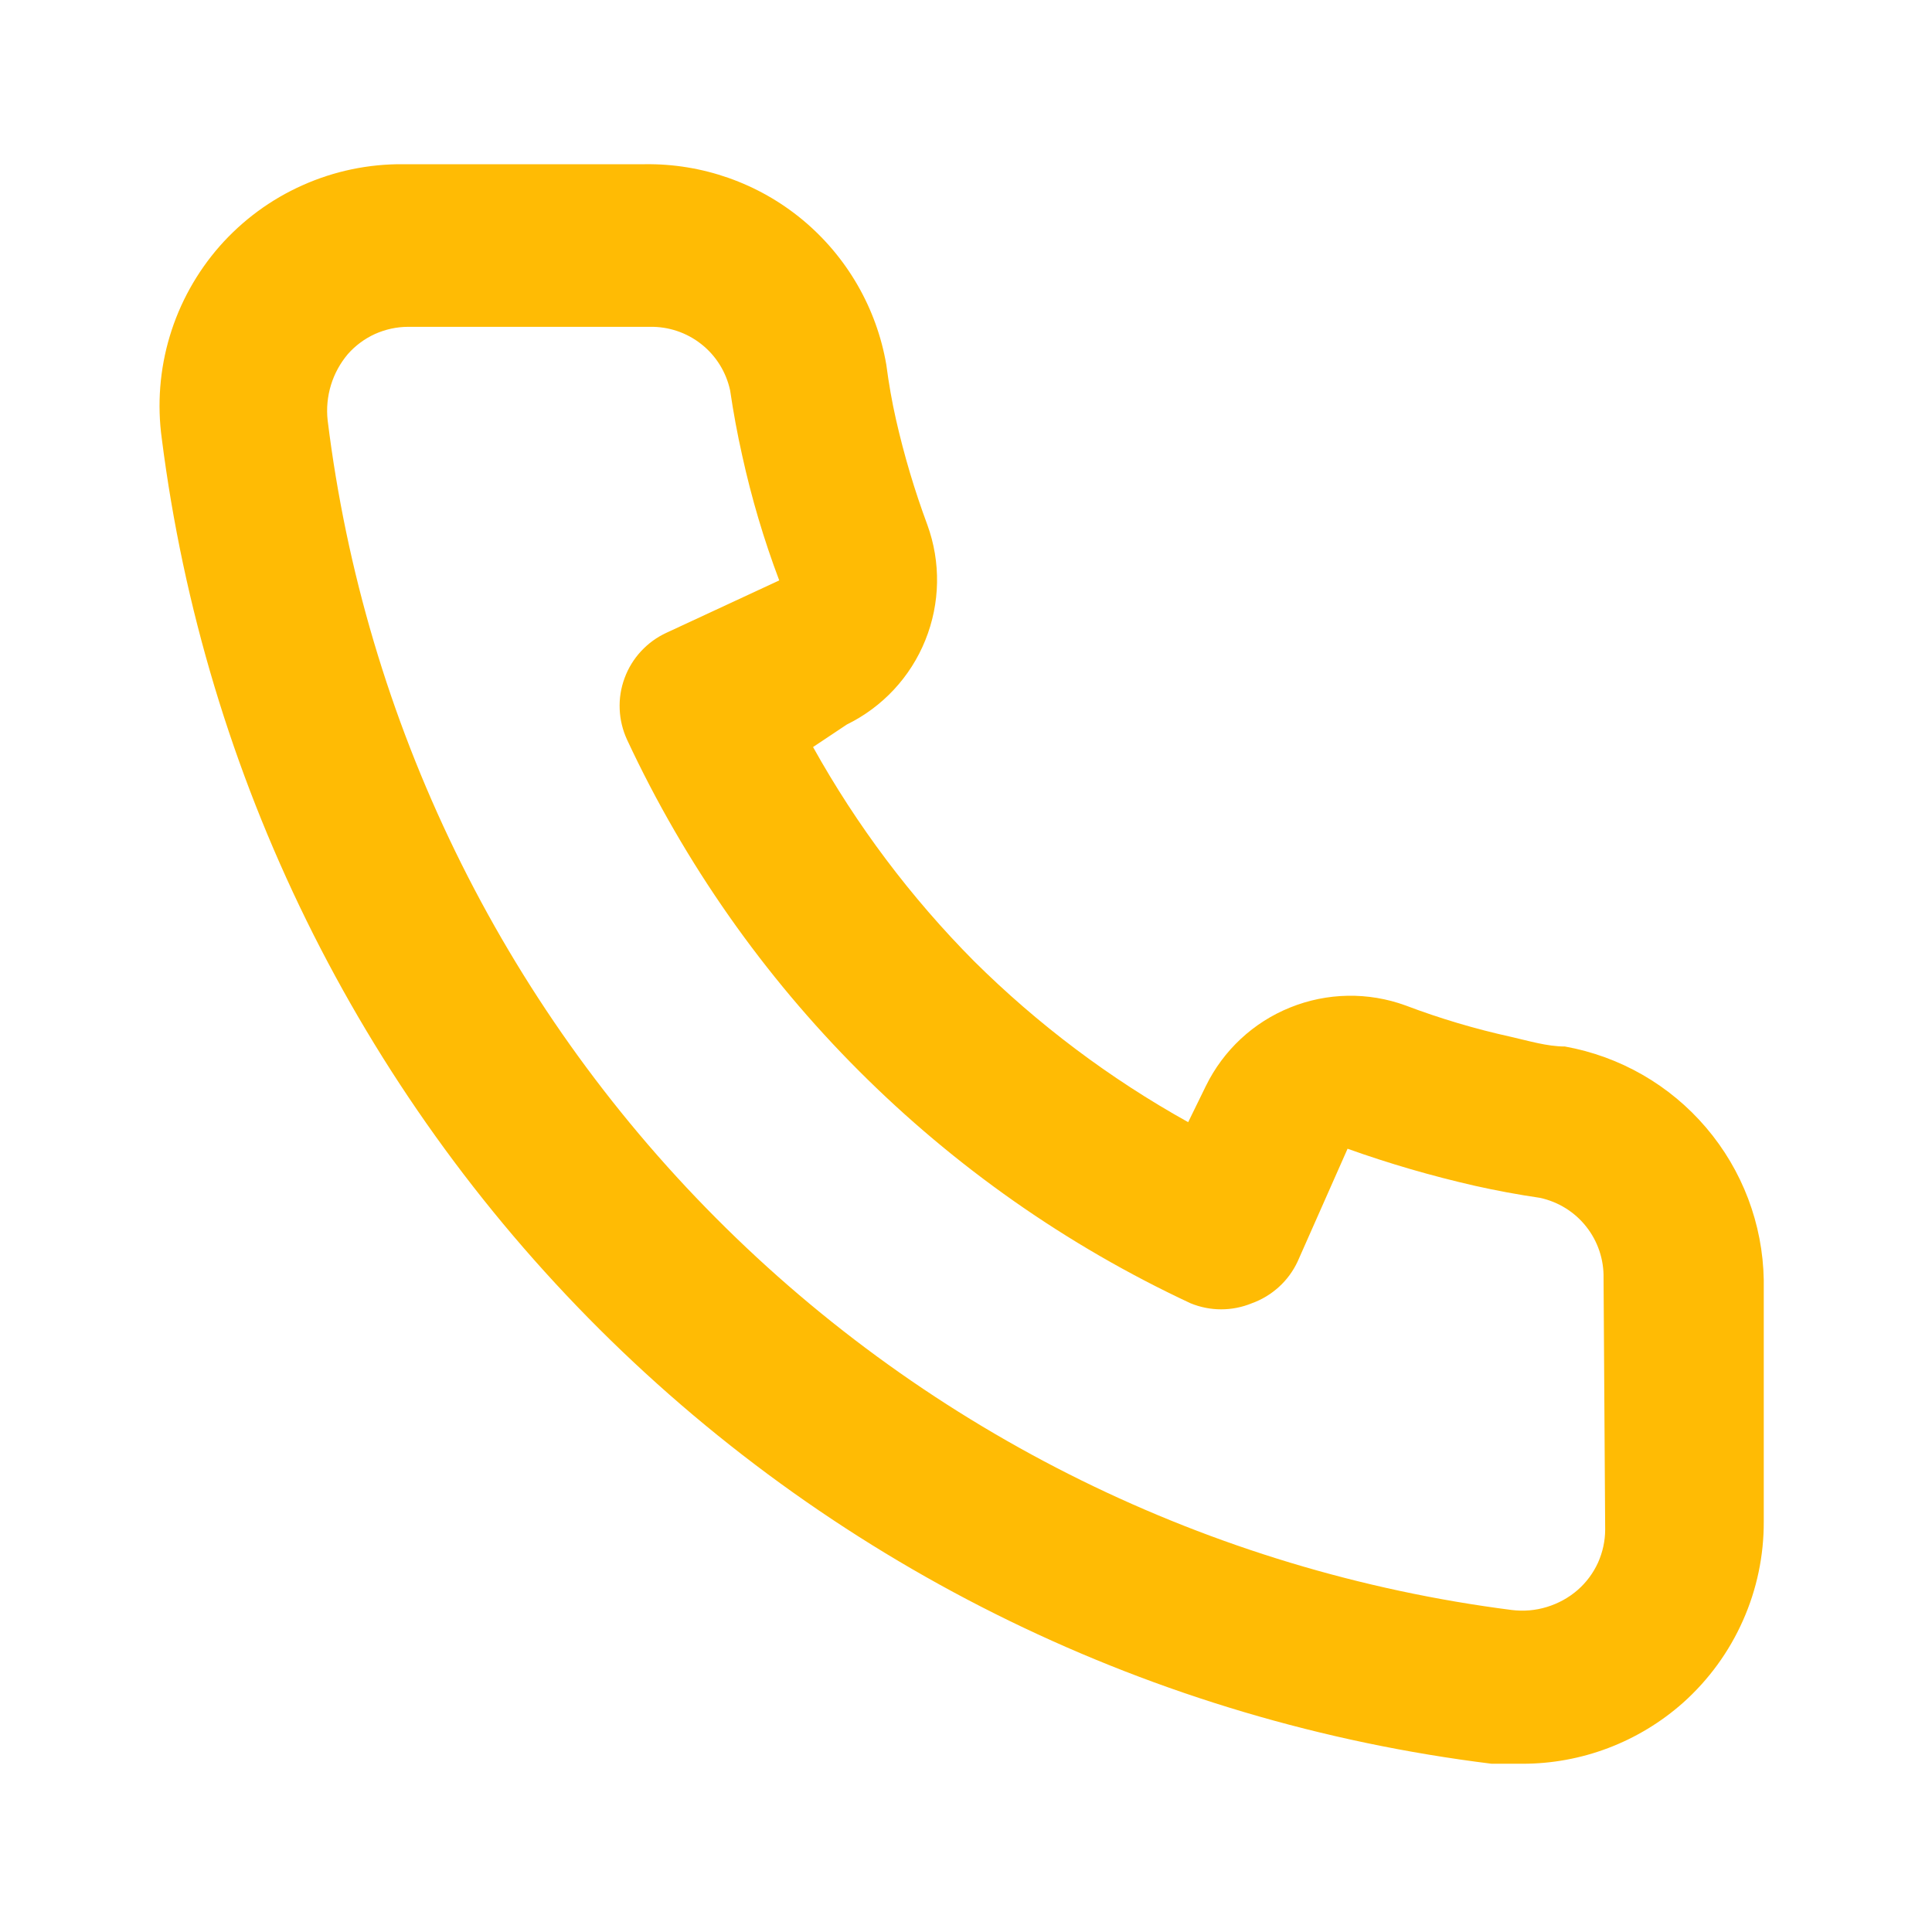
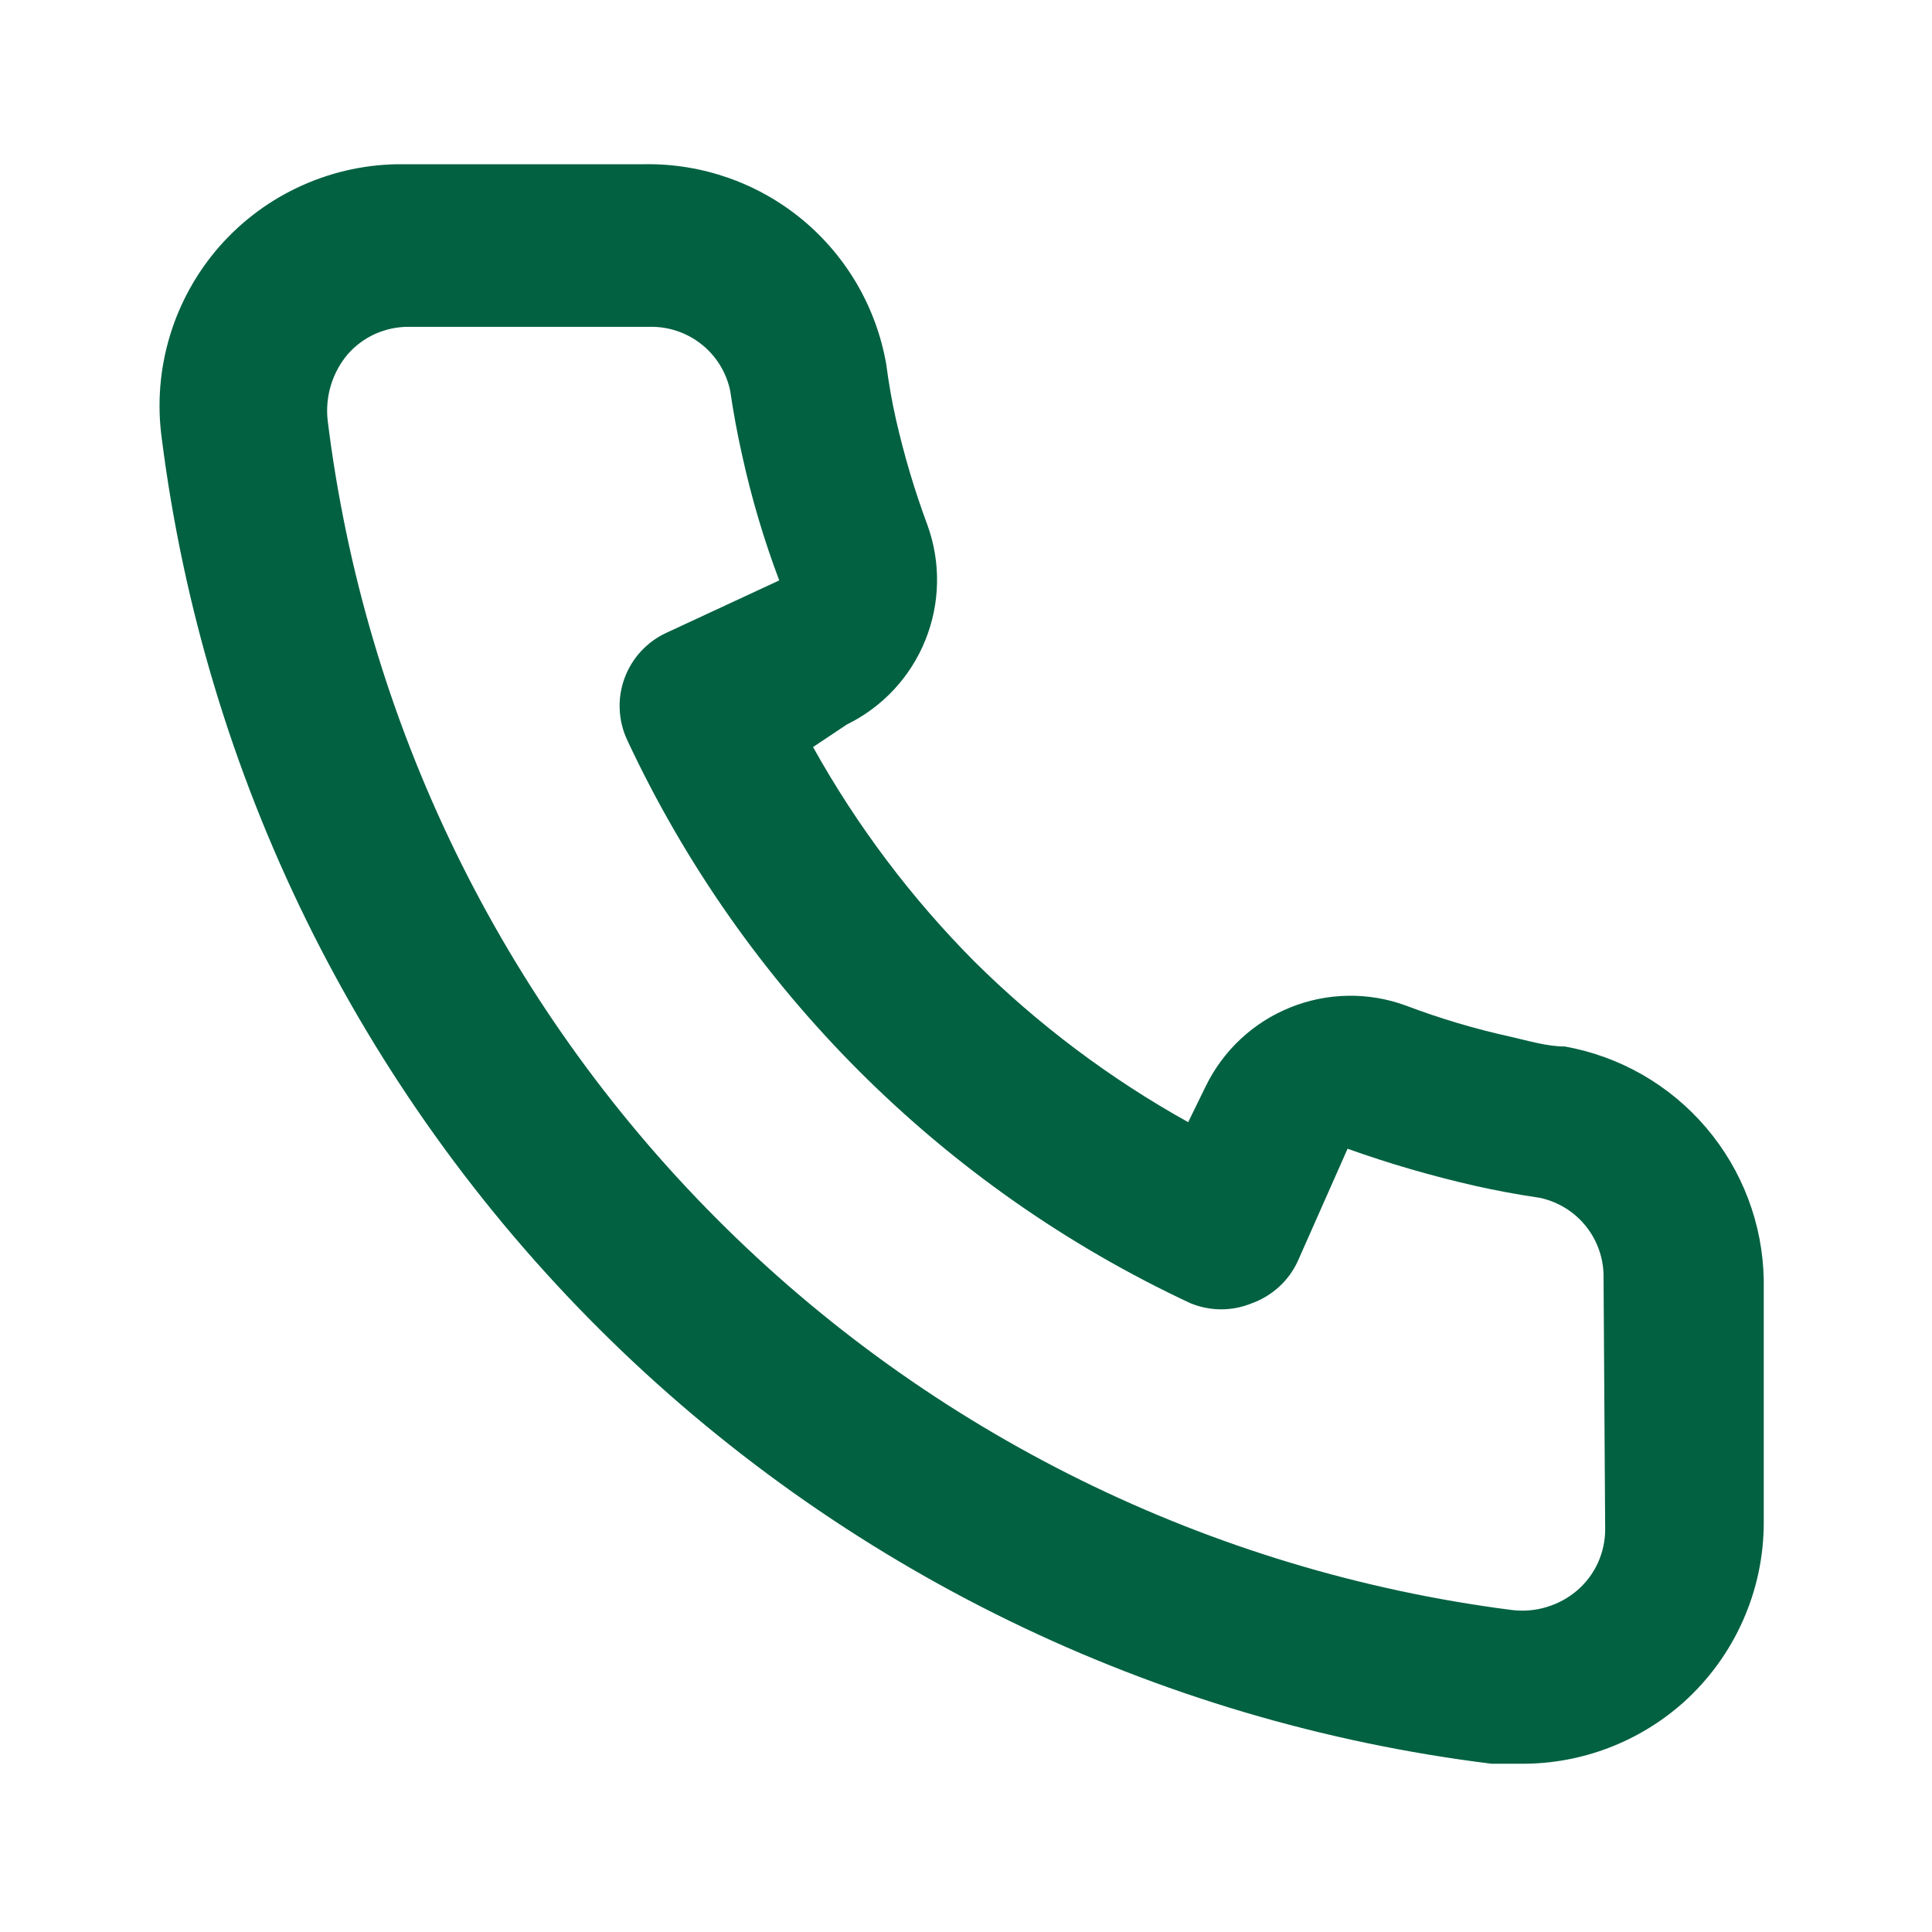
<svg xmlns="http://www.w3.org/2000/svg" width="24" height="24" viewBox="0 0 24 24" fill="none">
-   <path d="M19.44 13C19.22 13 18.99 12.93 18.77 12.88C18.325 12.782 17.887 12.652 17.46 12.49C16.996 12.321 16.486 12.33 16.028 12.515C15.57 12.699 15.197 13.047 14.98 13.49L14.76 13.94C13.786 13.398 12.891 12.725 12.1 11.94C11.315 11.149 10.642 10.254 10.1 9.28L10.52 9C10.963 8.783 11.311 8.41 11.495 7.952C11.68 7.494 11.689 6.984 11.52 6.52C11.361 6.092 11.231 5.655 11.13 5.21C11.08 4.99 11.04 4.76 11.01 4.53C10.889 3.826 10.52 3.188 9.97 2.731C9.42 2.275 8.725 2.03 8.01 2.04H5.01C4.579 2.036 4.152 2.125 3.759 2.301C3.365 2.476 3.014 2.735 2.729 3.058C2.445 3.382 2.233 3.763 2.109 4.176C1.985 4.588 1.951 5.023 2.01 5.45C2.543 9.639 4.456 13.532 7.448 16.513C10.439 19.493 14.339 21.392 18.53 21.91H18.91C19.647 21.911 20.359 21.64 20.91 21.15C21.226 20.867 21.479 20.52 21.651 20.132C21.824 19.744 21.912 19.324 21.91 18.9V15.9C21.898 15.205 21.645 14.537 21.194 14.008C20.744 13.479 20.124 13.123 19.44 13V13ZM19.94 19C19.94 19.142 19.909 19.282 19.851 19.412C19.792 19.541 19.707 19.656 19.6 19.75C19.489 19.847 19.358 19.919 19.217 19.962C19.075 20.006 18.927 20.018 18.78 20C15.035 19.52 11.556 17.806 8.893 15.13C6.229 12.454 4.532 8.967 4.07 5.22C4.054 5.074 4.068 4.925 4.111 4.784C4.154 4.643 4.225 4.513 4.32 4.4C4.414 4.293 4.529 4.208 4.658 4.149C4.788 4.091 4.928 4.06 5.07 4.06H8.07C8.303 4.055 8.53 4.131 8.712 4.275C8.895 4.419 9.021 4.623 9.07 4.85C9.11 5.123 9.16 5.393 9.22 5.66C9.336 6.187 9.489 6.705 9.68 7.21L8.28 7.86C8.16 7.915 8.053 7.993 7.963 8.09C7.874 8.186 7.804 8.3 7.759 8.423C7.713 8.547 7.692 8.678 7.698 8.81C7.703 8.941 7.735 9.071 7.79 9.19C9.229 12.273 11.707 14.751 14.79 16.19C15.034 16.29 15.306 16.29 15.55 16.19C15.675 16.145 15.789 16.076 15.887 15.987C15.985 15.898 16.064 15.79 16.12 15.67L16.74 14.27C17.257 14.455 17.785 14.608 18.32 14.73C18.587 14.79 18.857 14.84 19.13 14.88C19.357 14.929 19.561 15.055 19.705 15.238C19.849 15.42 19.925 15.647 19.92 15.88L19.94 19Z" fill="#ffbb04" />
+   <path d="M19.44 13C19.22 13 18.99 12.93 18.77 12.88C18.325 12.782 17.887 12.652 17.46 12.49C16.996 12.321 16.486 12.33 16.028 12.515C15.57 12.699 15.197 13.047 14.98 13.49L14.76 13.94C13.786 13.398 12.891 12.725 12.1 11.94C11.315 11.149 10.642 10.254 10.1 9.28L10.52 9C10.963 8.783 11.311 8.41 11.495 7.952C11.68 7.494 11.689 6.984 11.52 6.52C11.361 6.092 11.231 5.655 11.13 5.21C11.08 4.99 11.04 4.76 11.01 4.53C10.889 3.826 10.52 3.188 9.97 2.731C9.42 2.275 8.725 2.03 8.01 2.04H5.01C4.579 2.036 4.152 2.125 3.759 2.301C3.365 2.476 3.014 2.735 2.729 3.058C2.445 3.382 2.233 3.763 2.109 4.176C1.985 4.588 1.951 5.023 2.01 5.45C2.543 9.639 4.456 13.532 7.448 16.513C10.439 19.493 14.339 21.392 18.53 21.91H18.91C19.647 21.911 20.359 21.64 20.91 21.15C21.226 20.867 21.479 20.52 21.651 20.132C21.824 19.744 21.912 19.324 21.91 18.9V15.9C21.898 15.205 21.645 14.537 21.194 14.008C20.744 13.479 20.124 13.123 19.44 13V13ZM19.94 19C19.94 19.142 19.909 19.282 19.851 19.412C19.792 19.541 19.707 19.656 19.6 19.75C19.489 19.847 19.358 19.919 19.217 19.962C19.075 20.006 18.927 20.018 18.78 20C15.035 19.52 11.556 17.806 8.893 15.13C6.229 12.454 4.532 8.967 4.07 5.22C4.054 5.074 4.068 4.925 4.111 4.784C4.154 4.643 4.225 4.513 4.32 4.4C4.414 4.293 4.529 4.208 4.658 4.149C4.788 4.091 4.928 4.06 5.07 4.06H8.07C8.303 4.055 8.53 4.131 8.712 4.275C8.895 4.419 9.021 4.623 9.07 4.85C9.11 5.123 9.16 5.393 9.22 5.66C9.336 6.187 9.489 6.705 9.68 7.21L8.28 7.86C8.16 7.915 8.053 7.993 7.963 8.09C7.874 8.186 7.804 8.3 7.759 8.423C7.713 8.547 7.692 8.678 7.698 8.81C7.703 8.941 7.735 9.071 7.79 9.19C9.229 12.273 11.707 14.751 14.79 16.19C15.034 16.29 15.306 16.29 15.55 16.19C15.675 16.145 15.789 16.076 15.887 15.987C15.985 15.898 16.064 15.79 16.12 15.67L16.74 14.27C17.257 14.455 17.785 14.608 18.32 14.73C18.587 14.79 18.857 14.84 19.13 14.88C19.357 14.929 19.561 15.055 19.705 15.238C19.849 15.42 19.925 15.647 19.92 15.88L19.94 19Z" fill="#016141" />
</svg>
